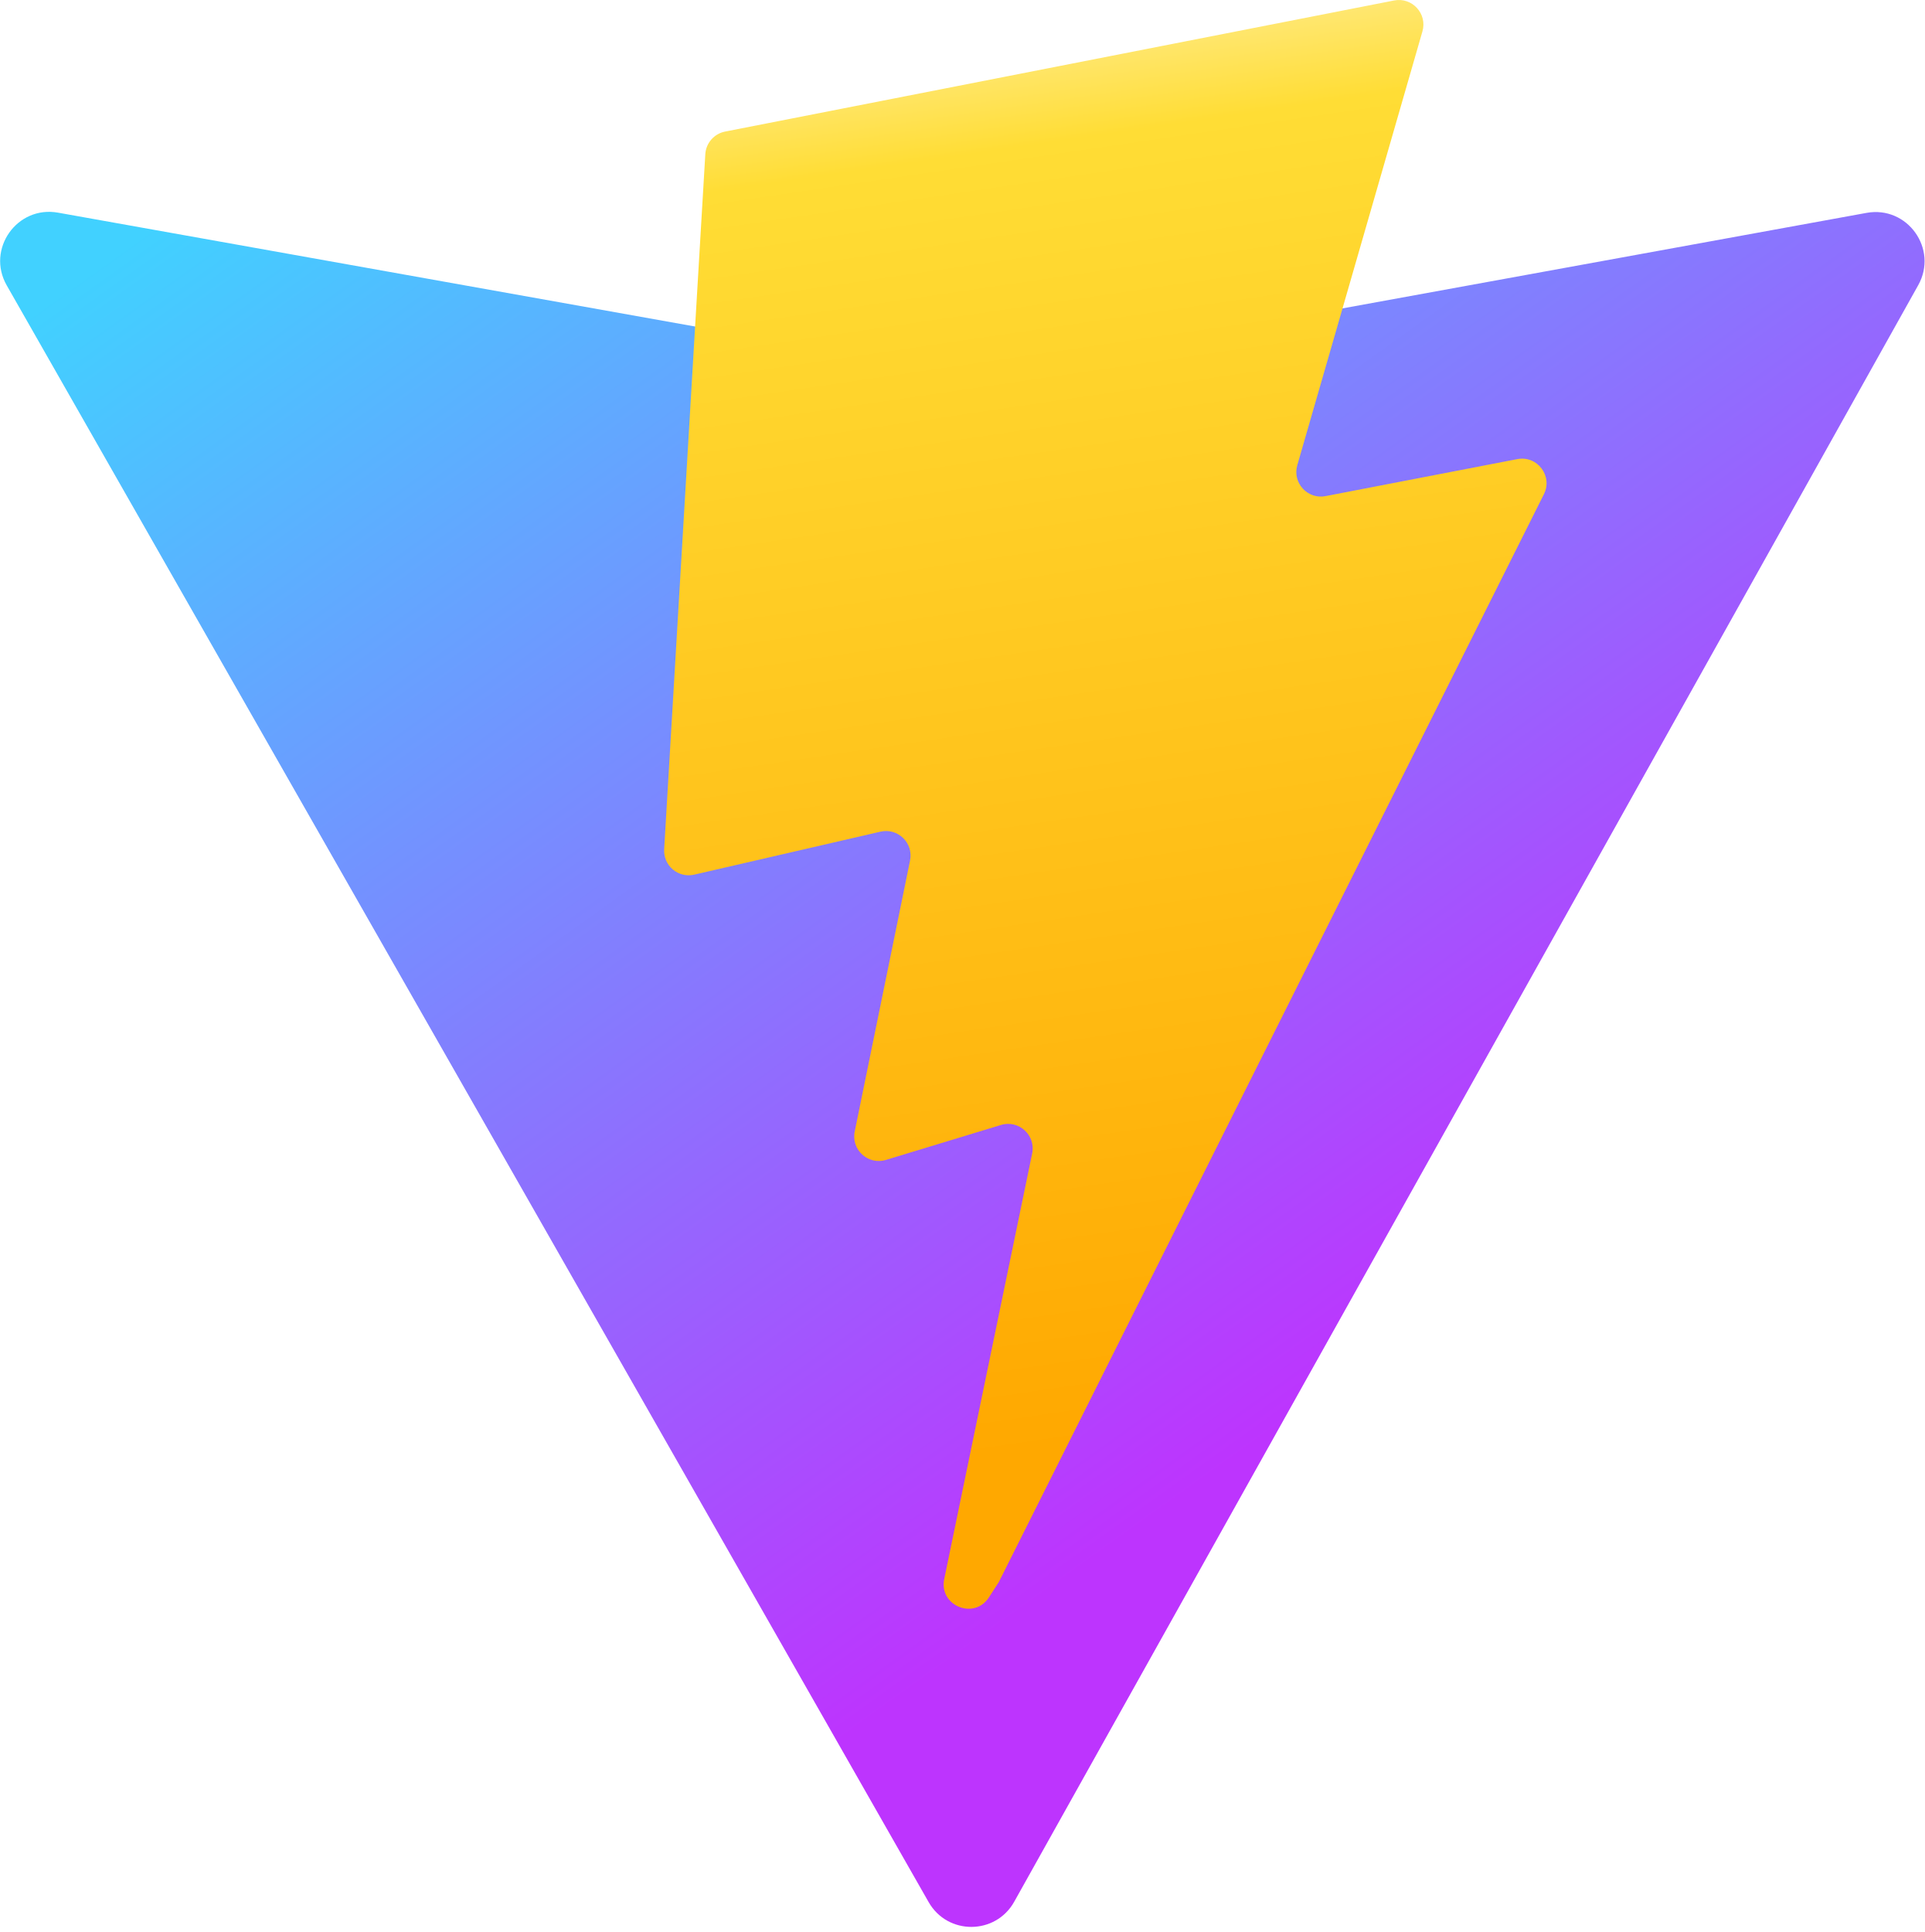
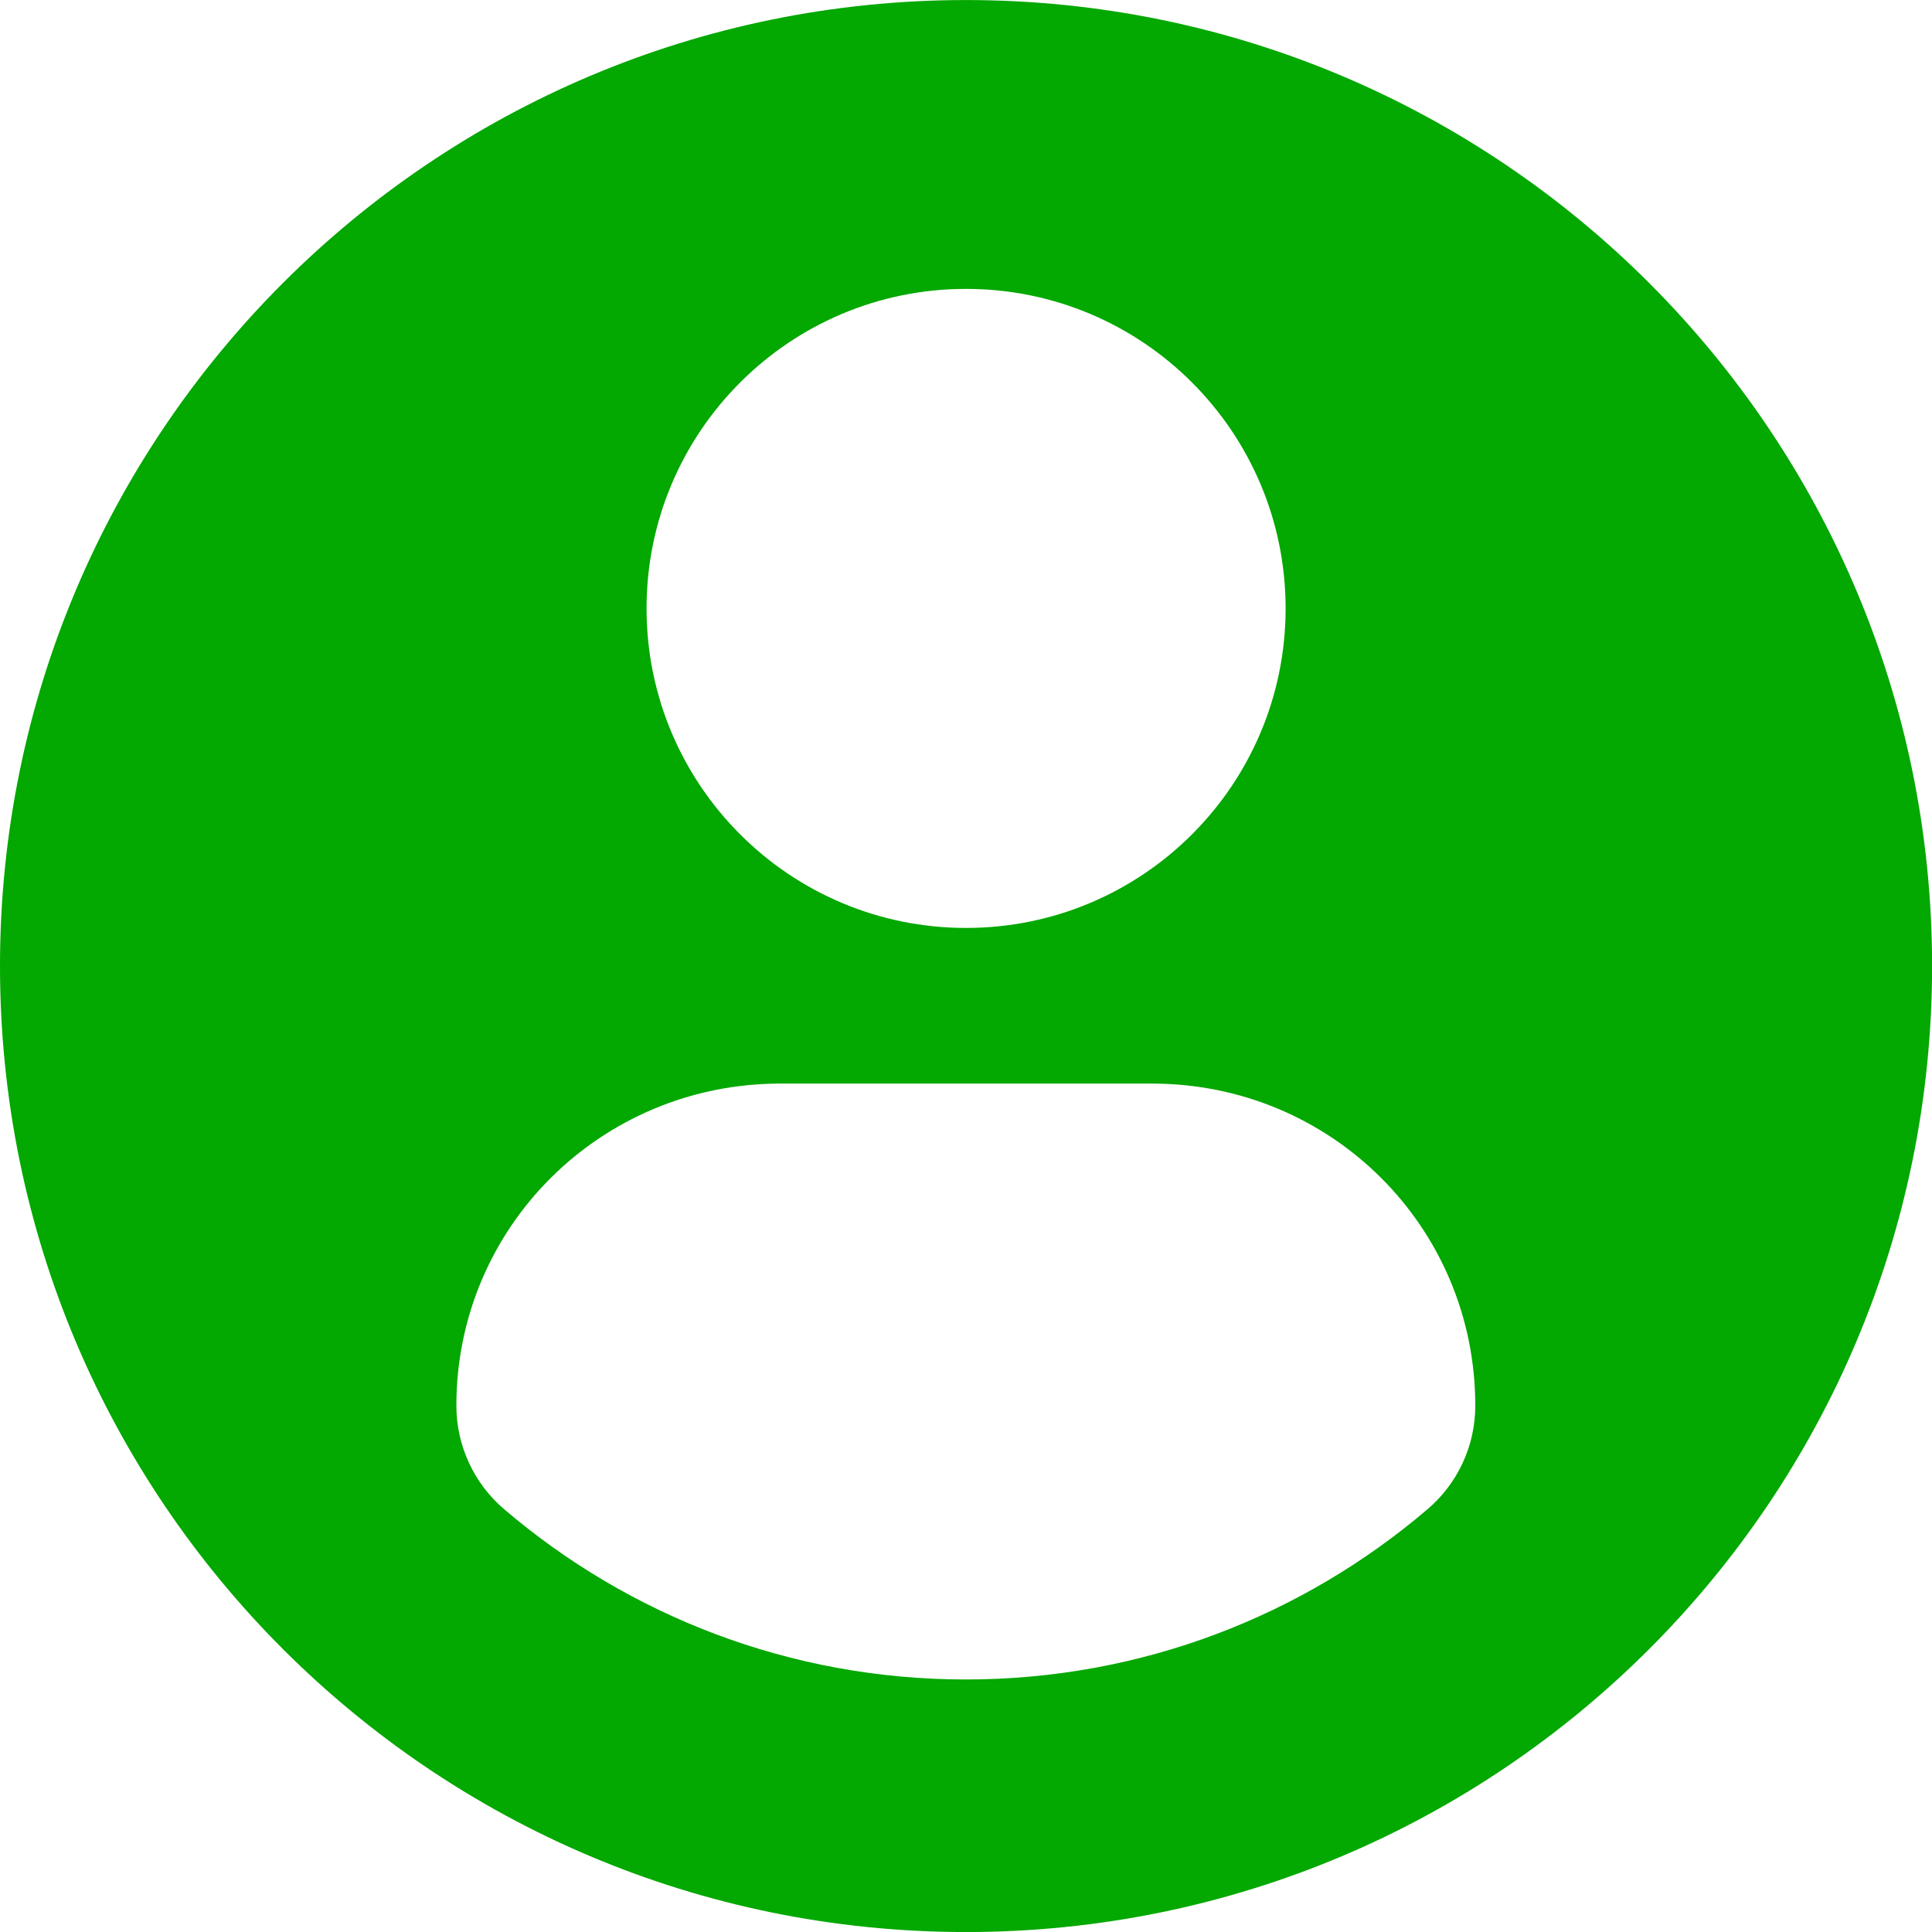
- <svg xmlns="http://www.w3.org/2000/svg" aria-hidden="true" role="img" class="iconify iconify--logos" width="31.88" height="32" preserveAspectRatio="xMidYMid meet" viewBox="0 0 256 257">
-   <defs>
-     <linearGradient id="IconifyId1813088fe1fbc01fb466" x1="-.828%" x2="57.636%" y1="7.652%" y2="78.411%">
-       <stop offset="0%" stop-color="#41D1FF" />
-       <stop offset="100%" stop-color="#BD34FE" />
-     </linearGradient>
-     <linearGradient id="IconifyId1813088fe1fbc01fb467" x1="43.376%" x2="50.316%" y1="2.242%" y2="89.03%">
-       <stop offset="0%" stop-color="#FFEA83" />
-       <stop offset="8.333%" stop-color="#FFDD35" />
-       <stop offset="100%" stop-color="#FFA800" />
-     </linearGradient>
-   </defs>
-   <path fill="url(#IconifyId1813088fe1fbc01fb466)" d="M255.153 37.938L134.897 252.976c-2.483 4.44-8.862 4.466-11.382.048L.875 37.958c-2.746-4.814 1.371-10.646 6.827-9.67l120.385 21.517a6.537 6.537 0 0 0 2.322-.004l117.867-21.483c5.438-.991 9.574 4.796 6.877 9.62Z" />
-   <path fill="url(#IconifyId1813088fe1fbc01fb467)" d="M185.432.063L96.44 17.501a3.268 3.268 0 0 0-2.634 3.014l-5.474 92.456a3.268 3.268 0 0 0 3.997 3.378l24.777-5.718c2.318-.535 4.413 1.507 3.936 3.838l-7.361 36.047c-.495 2.426 1.782 4.5 4.151 3.78l15.304-4.649c2.372-.72 4.652 1.36 4.15 3.788l-11.698 56.621c-.732 3.542 3.979 5.473 5.943 2.437l1.313-2.028l72.516-144.72c1.215-2.423-.88-5.186-3.54-4.672l-25.505 4.922c-2.396.462-4.435-1.77-3.759-4.114l16.646-57.705c.677-2.35-1.37-4.583-3.769-4.113Z" />
+ <svg xmlns="http://www.w3.org/2000/svg" fill="#03a800" version="1.1" id="Capa_1" width="256px" height="256px" viewBox="0 0 45.53 45.53" xml:space="preserve" stroke="#03a800" stroke-width="0">
+   <g id="SVGRepo_bgCarrier" stroke-width="0" />
+   <g id="SVGRepo_tracerCarrier" stroke-linecap="round" stroke-linejoin="round" />
+   <g id="SVGRepo_iconCarrier">
+     <g>
+       <path d="M22.766,0.001C10.194,0.001,0,10.193,0,22.766s10.193,22.765,22.766,22.765c12.574,0,22.766-10.192,22.766-22.765 S35.34,0.001,22.766,0.001z M22.766,6.808c4.16,0,7.531,3.372,7.531,7.53c0,4.159-3.371,7.53-7.531,7.53 c-4.158,0-7.529-3.371-7.529-7.53C15.237,10.18,18.608,6.808,22.766,6.808z M22.761,39.579c-4.149,0-7.949-1.511-10.88-4.012 c-0.714-0.609-1.126-1.502-1.126-2.439c0-4.217,3.413-7.592,7.631-7.592h8.762c4.219,0,7.619,3.375,7.619,7.592 c0,0.938-0.41,1.829-1.125,2.438C30.712,38.068,26.911,39.579,22.761,39.579z" />
+     </g>
+   </g>
</svg>
